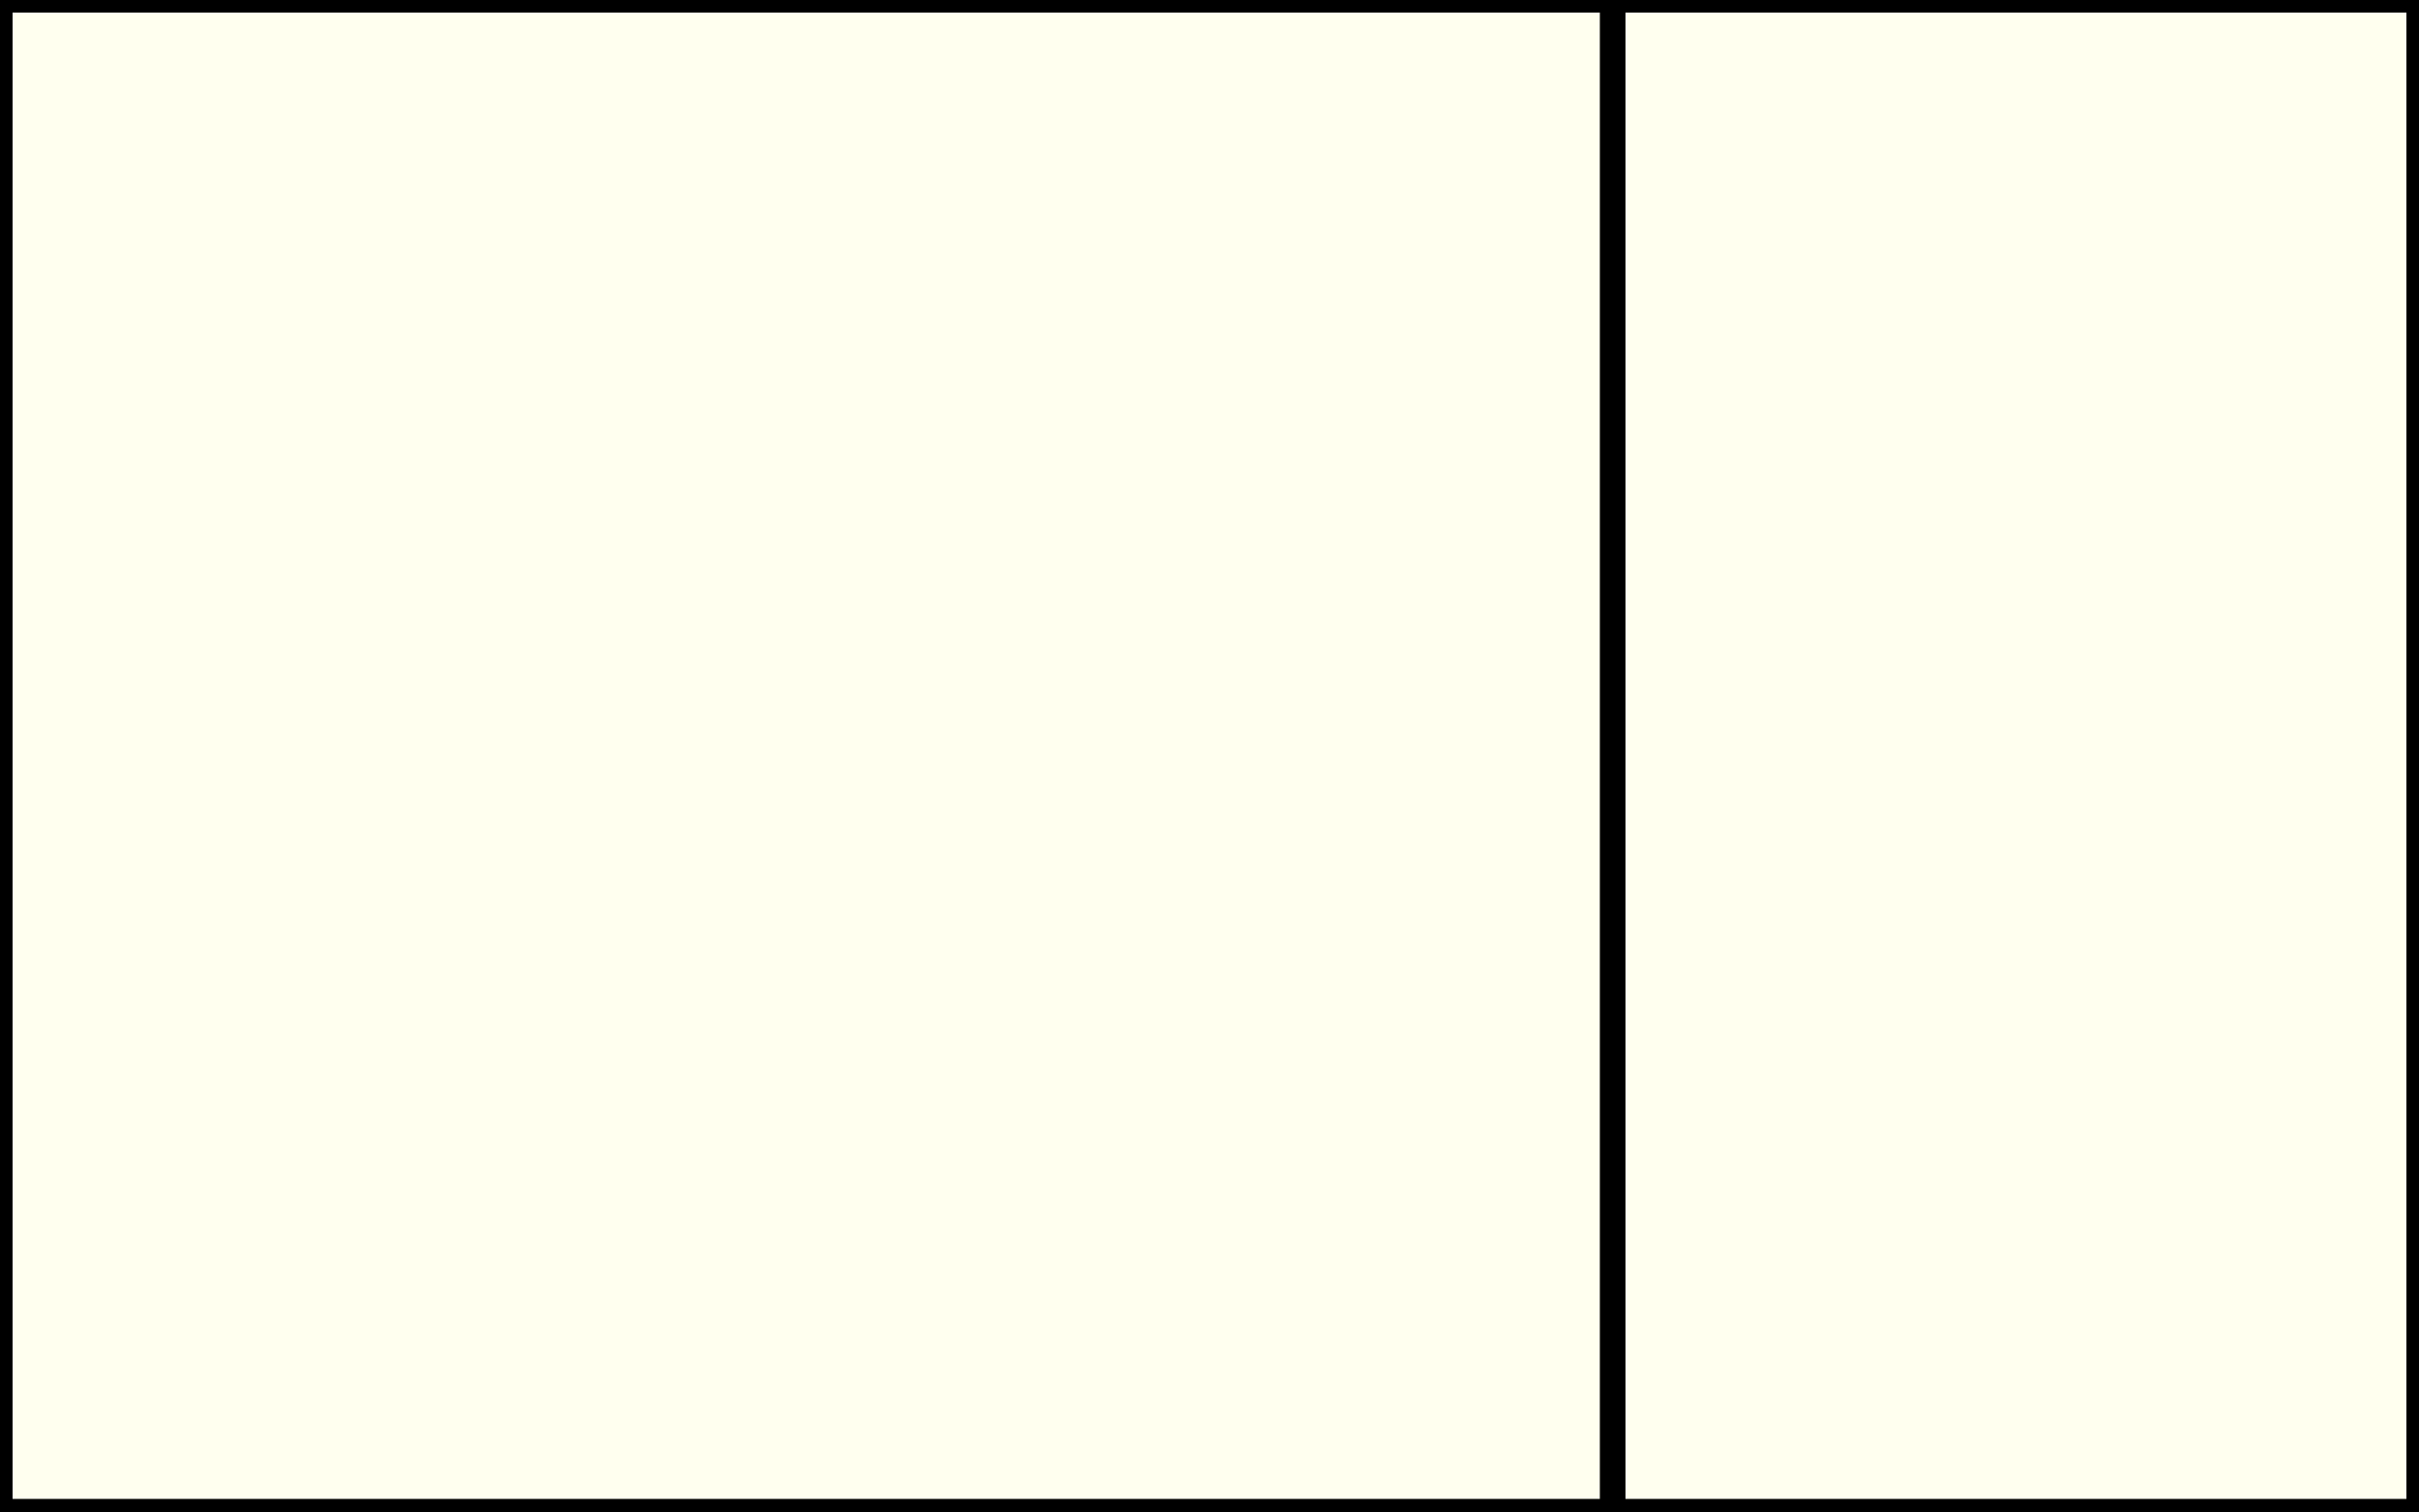
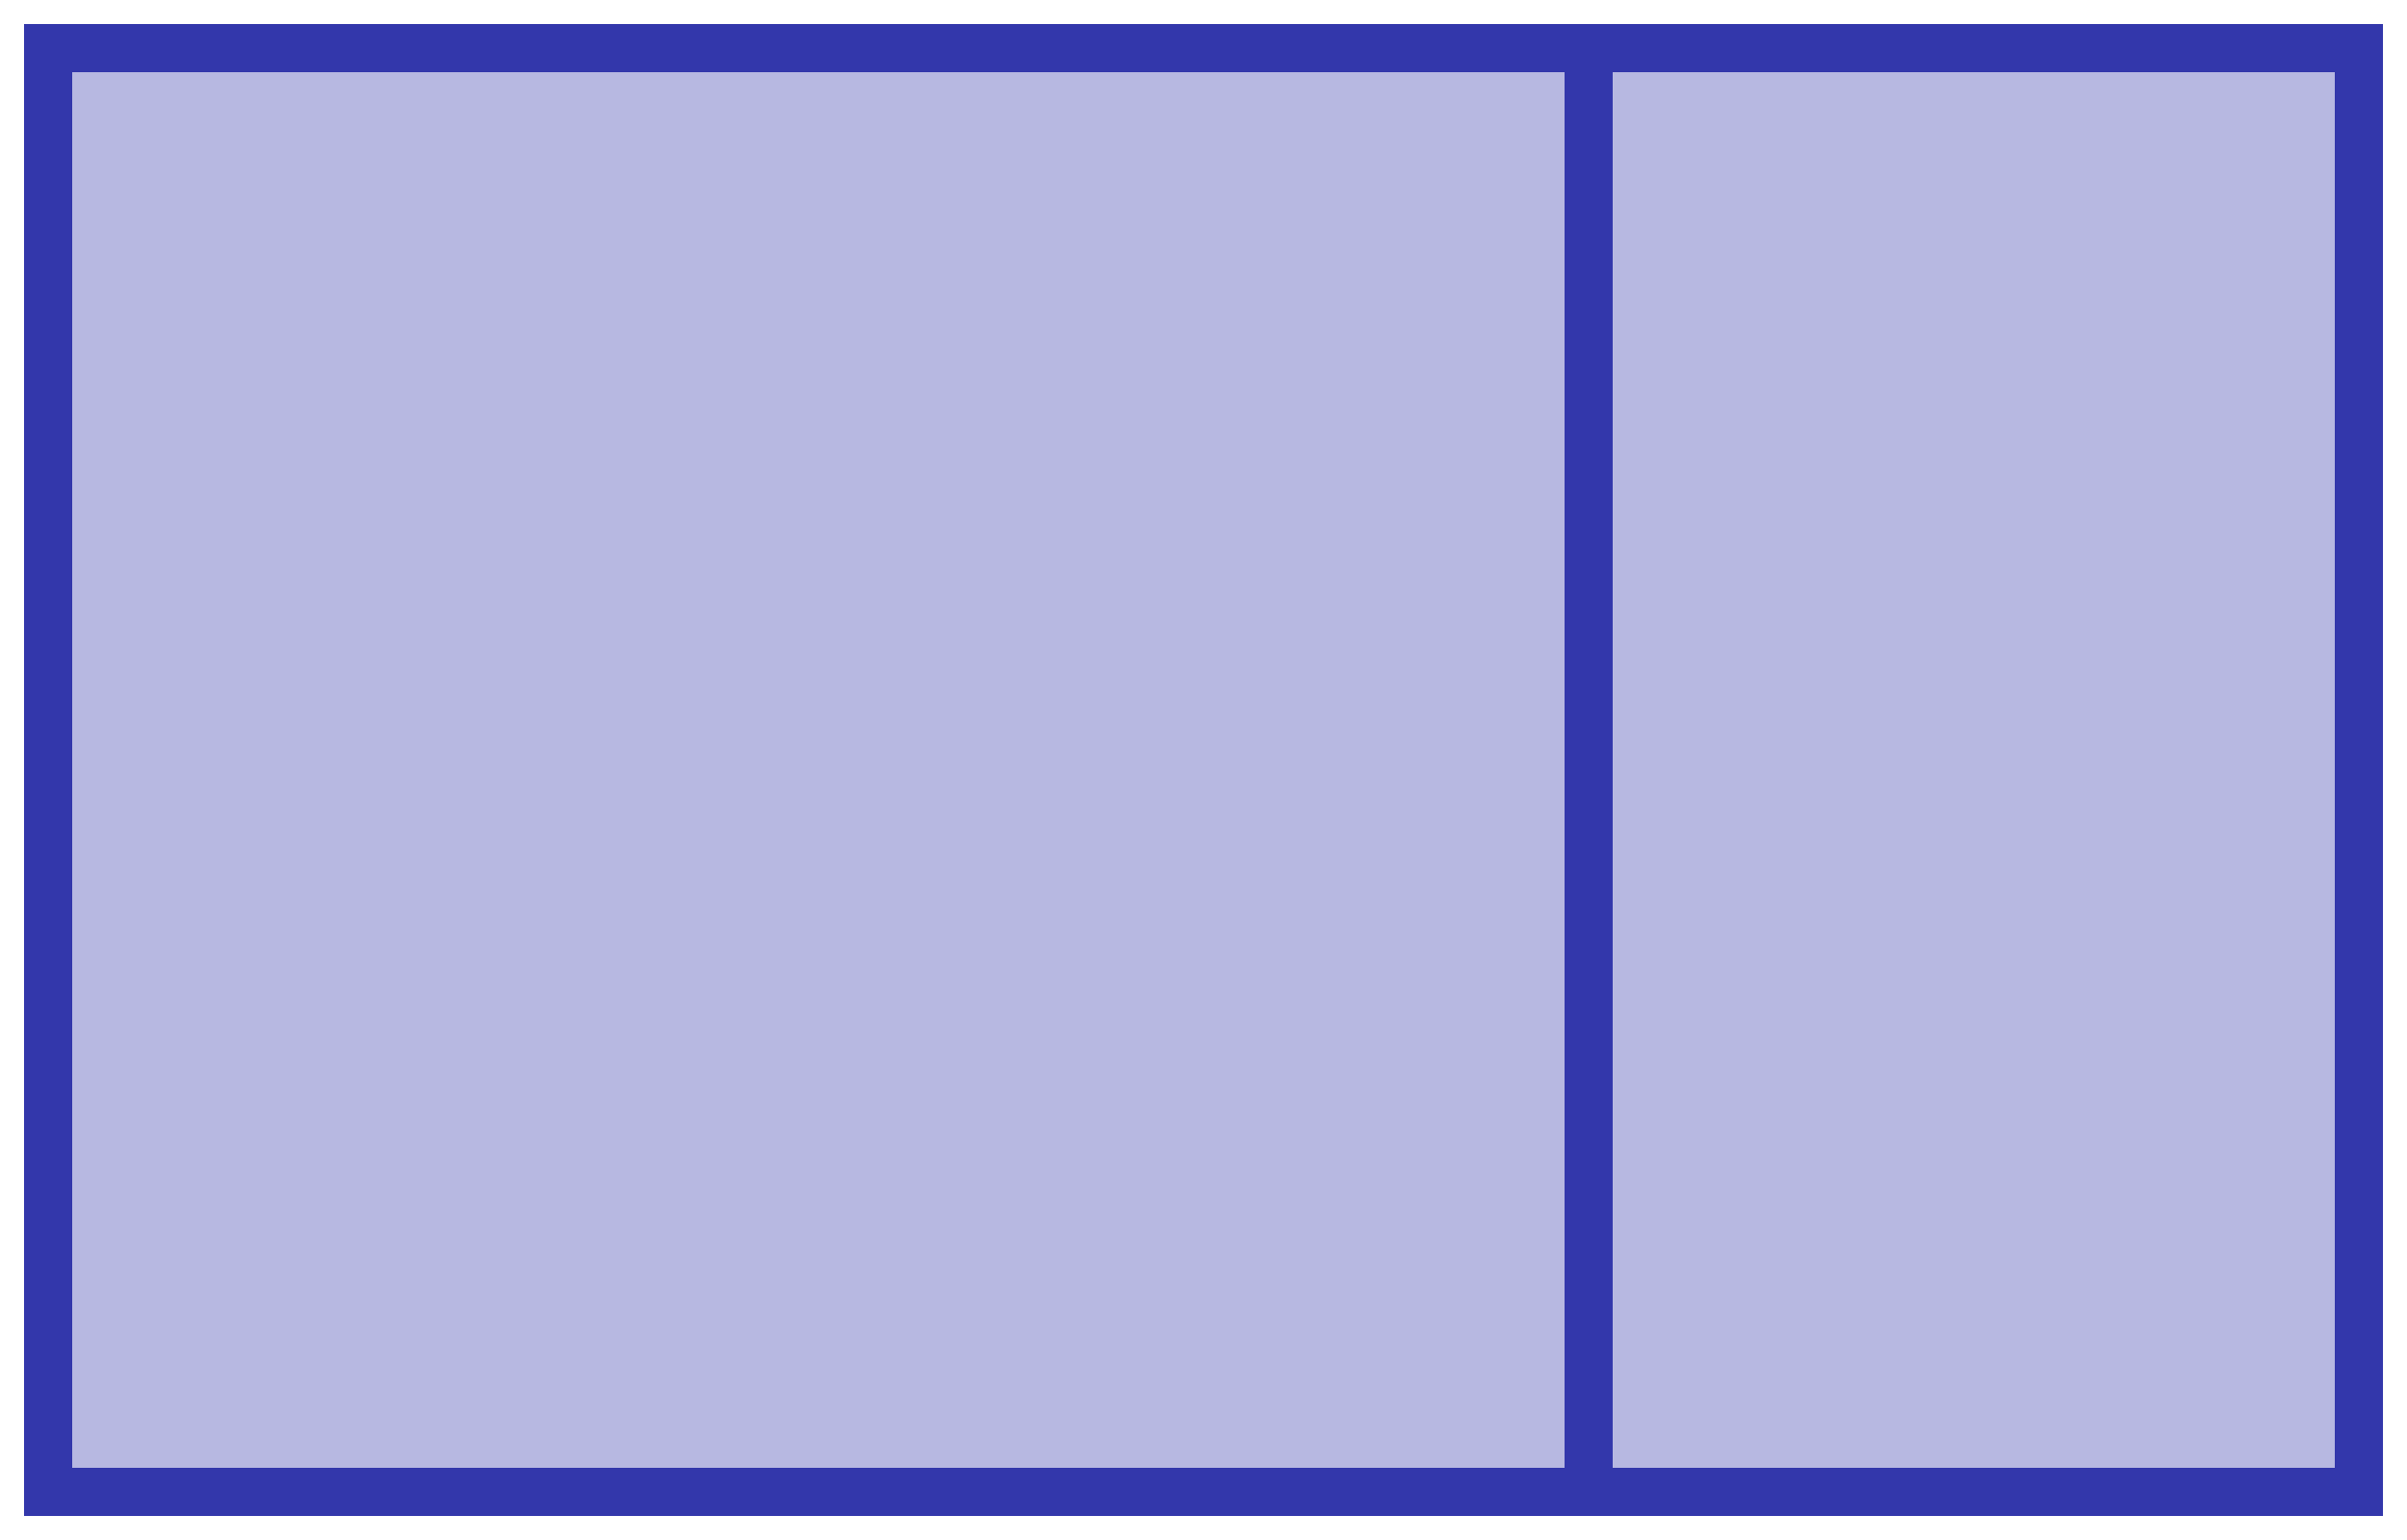
- <svg xmlns="http://www.w3.org/2000/svg" version="1.1" id="svg4696" viewBox="0 0 192 120" height="120" width="192">
+ <svg xmlns="http://www.w3.org/2000/svg" version="1.1" id="svg4696" viewBox="0 0 200 128" height="128" width="200">
  <defs id="defs4698" />
-   <g style="display:none" transform="translate(0,-932.3622)" id="layer1">
-     <rect y="937.362" x="3" height="110" width="186" id="rect5246" style="opacity:1;fill:#0000ff;fill-opacity:0.064;fill-rule:nonzero;stroke:#000000;stroke-width:2;stroke-miterlimit:4;stroke-dasharray:none;stroke-opacity:1" />
-   </g>
-   <g style="display:none" id="layer3">
-     <rect y="5" x="3" height="110" width="90" id="rect5269" style="opacity:1;fill:#0000ff;fill-opacity:0.064;fill-rule:nonzero;stroke:#000000;stroke-width:2;stroke-miterlimit:4;stroke-dasharray:none;stroke-opacity:1" />
-     <rect y="5" x="99" height="110" width="90" id="rect5271" style="opacity:1;fill:#0000ff;fill-opacity:0.064;fill-rule:nonzero;stroke:#000000;stroke-width:2;stroke-miterlimit:4;stroke-dasharray:none;stroke-opacity:1" />
-   </g>
-   <g style="display:none" id="layer4">
-     <rect y="5" x="3" height="110" width="122" id="rect5274" style="opacity:1;fill:#0000ff;fill-opacity:0.064;fill-rule:nonzero;stroke:#000000;stroke-width:2;stroke-miterlimit:4;stroke-dasharray:none;stroke-opacity:1" />
-     <rect y="5" x="131" height="110" width="58" id="rect5276" style="opacity:1;fill:#0000ff;fill-opacity:0.064;fill-rule:nonzero;stroke:#000000;stroke-width:2;stroke-miterlimit:4;stroke-dasharray:none;stroke-opacity:1" />
-   </g>
-   <g style="display:none" id="layer5">
-     <rect y="5" x="3" height="110" width="58" id="rect5279" style="opacity:1;fill:#0000ff;fill-opacity:0.064;fill-rule:nonzero;stroke:#000000;stroke-width:2;stroke-miterlimit:4;stroke-dasharray:none;stroke-opacity:1" />
-     <rect y="5" x="67" height="110" width="122" id="rect5281" style="opacity:1;fill:#0000ff;fill-opacity:0.064;fill-rule:nonzero;stroke:#000000;stroke-width:2;stroke-miterlimit:4;stroke-dasharray:none;stroke-opacity:1" />
-   </g>
-   <g style="display:none" id="layer6">
-     <rect y="5" x="3" height="110" width="58" id="rect5284" style="opacity:1;fill:#0000ff;fill-opacity:0.064;fill-rule:nonzero;stroke:#000000;stroke-width:2;stroke-miterlimit:4;stroke-dasharray:none;stroke-opacity:1" />
-     <rect y="5" x="67" height="110" width="58" id="rect5288" style="opacity:1;fill:#0000ff;fill-opacity:0.064;fill-rule:nonzero;stroke:#000000;stroke-width:2;stroke-miterlimit:4;stroke-dasharray:none;stroke-opacity:1" />
-     <rect y="5" x="131" height="110" width="58" id="rect5290" style="opacity:1;fill:#0000ff;fill-opacity:0.064;fill-rule:nonzero;stroke:#000000;stroke-width:2;stroke-miterlimit:4;stroke-dasharray:none;stroke-opacity:1" />
-   </g>
-   <g style="display:none" id="layer7">
-     <rect y="5" x="3" height="110" width="42" id="rect5293" style="opacity:1;fill:#0000ff;fill-opacity:0.064;fill-rule:nonzero;stroke:#000000;stroke-width:2;stroke-miterlimit:4;stroke-dasharray:none;stroke-opacity:1" />
-     <rect y="5" x="51" height="110" width="42" id="rect5295" style="opacity:1;fill:#0000ff;fill-opacity:0.064;fill-rule:nonzero;stroke:#000000;stroke-width:2;stroke-miterlimit:4;stroke-dasharray:none;stroke-opacity:1" />
-     <rect y="5" x="99" height="110" width="42" id="rect5297" style="opacity:1;fill:#0000ff;fill-opacity:0.064;fill-rule:nonzero;stroke:#000000;stroke-width:2;stroke-miterlimit:4;stroke-dasharray:none;stroke-opacity:1" />
-     <rect y="5" x="147" height="110" width="42" id="rect5299" style="opacity:1;fill:#0000ff;fill-opacity:0.064;fill-rule:nonzero;stroke:#000000;stroke-width:2;stroke-miterlimit:4;stroke-dasharray:none;stroke-opacity:1" />
-   </g>
-   <g style="display:none" id="layer8">
-     <rect y="5" x="3" height="110" width="42" id="rect5302" style="opacity:1;fill:#0000ff;fill-opacity:0.064;fill-rule:nonzero;stroke:#000000;stroke-width:2;stroke-miterlimit:4;stroke-dasharray:none;stroke-opacity:1" />
-     <rect y="5" x="51" height="110" width="90" id="rect5304" style="opacity:1;fill:#0000ff;fill-opacity:0.064;fill-rule:nonzero;stroke:#000000;stroke-width:2;stroke-miterlimit:4;stroke-dasharray:none;stroke-opacity:1" />
-     <rect y="5" x="147" height="110" width="42" id="rect5306" style="opacity:1;fill:#0000ff;fill-opacity:0.064;fill-rule:nonzero;stroke:#000000;stroke-width:2;stroke-miterlimit:4;stroke-dasharray:none;stroke-opacity:1" />
-   </g>
-   <g style="display:none" id="layer9">
-     <rect y="1.4210855e-14" x="0" height="120" width="192" id="rect5402" style="opacity:1;fill:#ffff00;fill-opacity:0.064;fill-rule:nonzero;stroke:#000000;stroke-width:2;stroke-miterlimit:4;stroke-dasharray:none;stroke-opacity:1" />
-   </g>
-   <g style="display:none" id="layer10">
-     <rect y="1.4210855e-14" x="0" height="120" width="96" id="rect5398" style="opacity:1;fill:#ffff00;fill-opacity:0.064;fill-rule:nonzero;stroke:#000000;stroke-width:2;stroke-miterlimit:4;stroke-dasharray:none;stroke-opacity:1" />
-     <rect y="1.4210855e-14" x="96" height="120" width="96" id="rect5400" style="opacity:1;fill:#ffff00;fill-opacity:0.064;fill-rule:nonzero;stroke:#000000;stroke-width:2;stroke-miterlimit:4;stroke-dasharray:none;stroke-opacity:1" />
-   </g>
-   <g style="display:inline" id="layer11">
-     <rect y="1.4210855e-14" x="0" height="120" width="128" id="rect5394" style="opacity:1;fill:#ffff00;fill-opacity:0.064;fill-rule:nonzero;stroke:#000000;stroke-width:2;stroke-miterlimit:4;stroke-dasharray:none;stroke-opacity:1" />
-     <rect y="1.4210855e-14" x="128" height="120" width="64" id="rect5396" style="opacity:1;fill:#ffff00;fill-opacity:0.064;fill-rule:nonzero;stroke:#000000;stroke-width:2;stroke-miterlimit:4;stroke-dasharray:none;stroke-opacity:1" />
-   </g>
-   <g style="display:none" id="layer12">
-     <rect y="1.4210855e-14" x="0" height="120" width="64" id="rect5390" style="opacity:1;fill:#ffff00;fill-opacity:0.064;fill-rule:nonzero;stroke:#000000;stroke-width:2;stroke-miterlimit:4;stroke-dasharray:none;stroke-opacity:1" />
-     <rect y="1.4210855e-14" x="64" height="120" width="128" id="rect5392" style="opacity:1;fill:#ffff00;fill-opacity:0.064;fill-rule:nonzero;stroke:#000000;stroke-width:2;stroke-miterlimit:4;stroke-dasharray:none;stroke-opacity:1" />
-   </g>
-   <g style="display:none" id="layer13">
-     <rect y="1.4210855e-14" x="0" height="120" width="64" id="rect5384" style="opacity:1;fill:#ffff00;fill-opacity:0.064;fill-rule:nonzero;stroke:#000000;stroke-width:2;stroke-miterlimit:4;stroke-dasharray:none;stroke-opacity:1" />
-     <rect y="1.4210855e-14" x="64" height="120" width="64" id="rect5386" style="opacity:1;fill:#ffff00;fill-opacity:0.064;fill-rule:nonzero;stroke:#000000;stroke-width:2;stroke-miterlimit:4;stroke-dasharray:none;stroke-opacity:1" />
-     <rect y="1.4210855e-14" x="128" height="120" width="64" id="rect5388" style="opacity:1;fill:#ffff00;fill-opacity:0.064;fill-rule:nonzero;stroke:#000000;stroke-width:2;stroke-miterlimit:4;stroke-dasharray:none;stroke-opacity:1" />
-   </g>
-   <g style="display:none" id="layer14">
-     <rect y="1.4210855e-14" x="0" height="120" width="48" id="rect5376" style="opacity:1;fill:#ffff00;fill-opacity:0.064;fill-rule:nonzero;stroke:#000000;stroke-width:2;stroke-miterlimit:4;stroke-dasharray:none;stroke-opacity:1" />
-     <rect y="1.4210855e-14" x="48" height="120" width="48" id="rect5378" style="opacity:1;fill:#ffff00;fill-opacity:0.064;fill-rule:nonzero;stroke:#000000;stroke-width:2;stroke-miterlimit:4;stroke-dasharray:none;stroke-opacity:1" />
-     <rect y="1.4210855e-14" x="96" height="120" width="48" id="rect5380" style="opacity:1;fill:#ffff00;fill-opacity:0.064;fill-rule:nonzero;stroke:#000000;stroke-width:2;stroke-miterlimit:4;stroke-dasharray:none;stroke-opacity:1" />
-     <rect y="1.4210855e-14" x="144" height="120" width="48" id="rect5382" style="opacity:1;fill:#ffff00;fill-opacity:0.064;fill-rule:nonzero;stroke:#000000;stroke-width:2;stroke-miterlimit:4;stroke-dasharray:none;stroke-opacity:1" />
-   </g>
-   <g style="display:none" id="layer15">
-     <rect y="1.4210855e-14" x="0" height="120" width="128" id="rect5405" style="opacity:1;fill:#ffff00;fill-opacity:0.064;fill-rule:nonzero;stroke:#000000;stroke-width:2;stroke-miterlimit:4;stroke-dasharray:none;stroke-opacity:1" />
-     <rect y="1.4210855e-14" x="128" height="60" width="64" id="rect5407" style="opacity:1;fill:#ffff00;fill-opacity:0.064;fill-rule:nonzero;stroke:#000000;stroke-width:2;stroke-miterlimit:4;stroke-dasharray:none;stroke-opacity:1" />
-     <rect y="60" x="128" height="60" width="64" id="rect5409" style="opacity:1;fill:#ffff00;fill-opacity:0.064;fill-rule:nonzero;stroke:#000000;stroke-width:2;stroke-miterlimit:4;stroke-dasharray:none;stroke-opacity:1" />
-   </g>
-   <g style="display:none" id="layer16">
-     <rect y="1.4210855e-14" x="0" height="60" width="64" id="rect5412" style="opacity:1;fill:#ffff00;fill-opacity:0.064;fill-rule:nonzero;stroke:#000000;stroke-width:2;stroke-miterlimit:4;stroke-dasharray:none;stroke-opacity:1" />
-     <rect y="60" x="0" height="60" width="64" id="rect5414" style="opacity:1;fill:#ffff00;fill-opacity:0.064;fill-rule:nonzero;stroke:#000000;stroke-width:2;stroke-miterlimit:4;stroke-dasharray:none;stroke-opacity:1" />
-     <rect y="1.4210855e-14" x="64" height="120" width="128" id="rect5416" style="opacity:1;fill:#ffff00;fill-opacity:0.064;fill-rule:nonzero;stroke:#000000;stroke-width:2;stroke-miterlimit:4;stroke-dasharray:none;stroke-opacity:1" />
-   </g>
-   <g style="display:none" id="layer17">
-     <rect y="1.4210855e-14" x="0" height="120" width="48" id="rect5419" style="opacity:1;fill:#ffff00;fill-opacity:0.064;fill-rule:nonzero;stroke:#000000;stroke-width:2;stroke-miterlimit:4;stroke-dasharray:none;stroke-opacity:1" />
-     <rect y="1.4210855e-14" x="48" height="120" width="96" id="rect5421" style="opacity:1;fill:#ffff00;fill-opacity:0.064;fill-rule:nonzero;stroke:#000000;stroke-width:2;stroke-miterlimit:4;stroke-dasharray:none;stroke-opacity:1" />
-     <rect y="1.4210855e-14" x="144" height="120" width="48" id="rect5423" style="opacity:1;fill:#ffff00;fill-opacity:0.064;fill-rule:nonzero;stroke:#000000;stroke-width:2;stroke-miterlimit:4;stroke-dasharray:none;stroke-opacity:1" />
+   <g transform="translate(0,8)" id="layer1">
+     <rect y="-4" x="4" height="120" width="128" id="rect4844" style="opacity:1;fill:#3337ab;fill-opacity:0.352;fill-rule:nonzero;stroke:#3337ab;stroke-width:4;stroke-miterlimit:4;stroke-dasharray:none;stroke-opacity:1" />
+     <rect y="-4" x="132" height="120" width="64" id="rect4846" style="opacity:1;fill:#3337ab;fill-opacity:0.352;fill-rule:nonzero;stroke:#3337ab;stroke-width:4;stroke-miterlimit:4;stroke-dasharray:none;stroke-opacity:1" />
  </g>
</svg>
